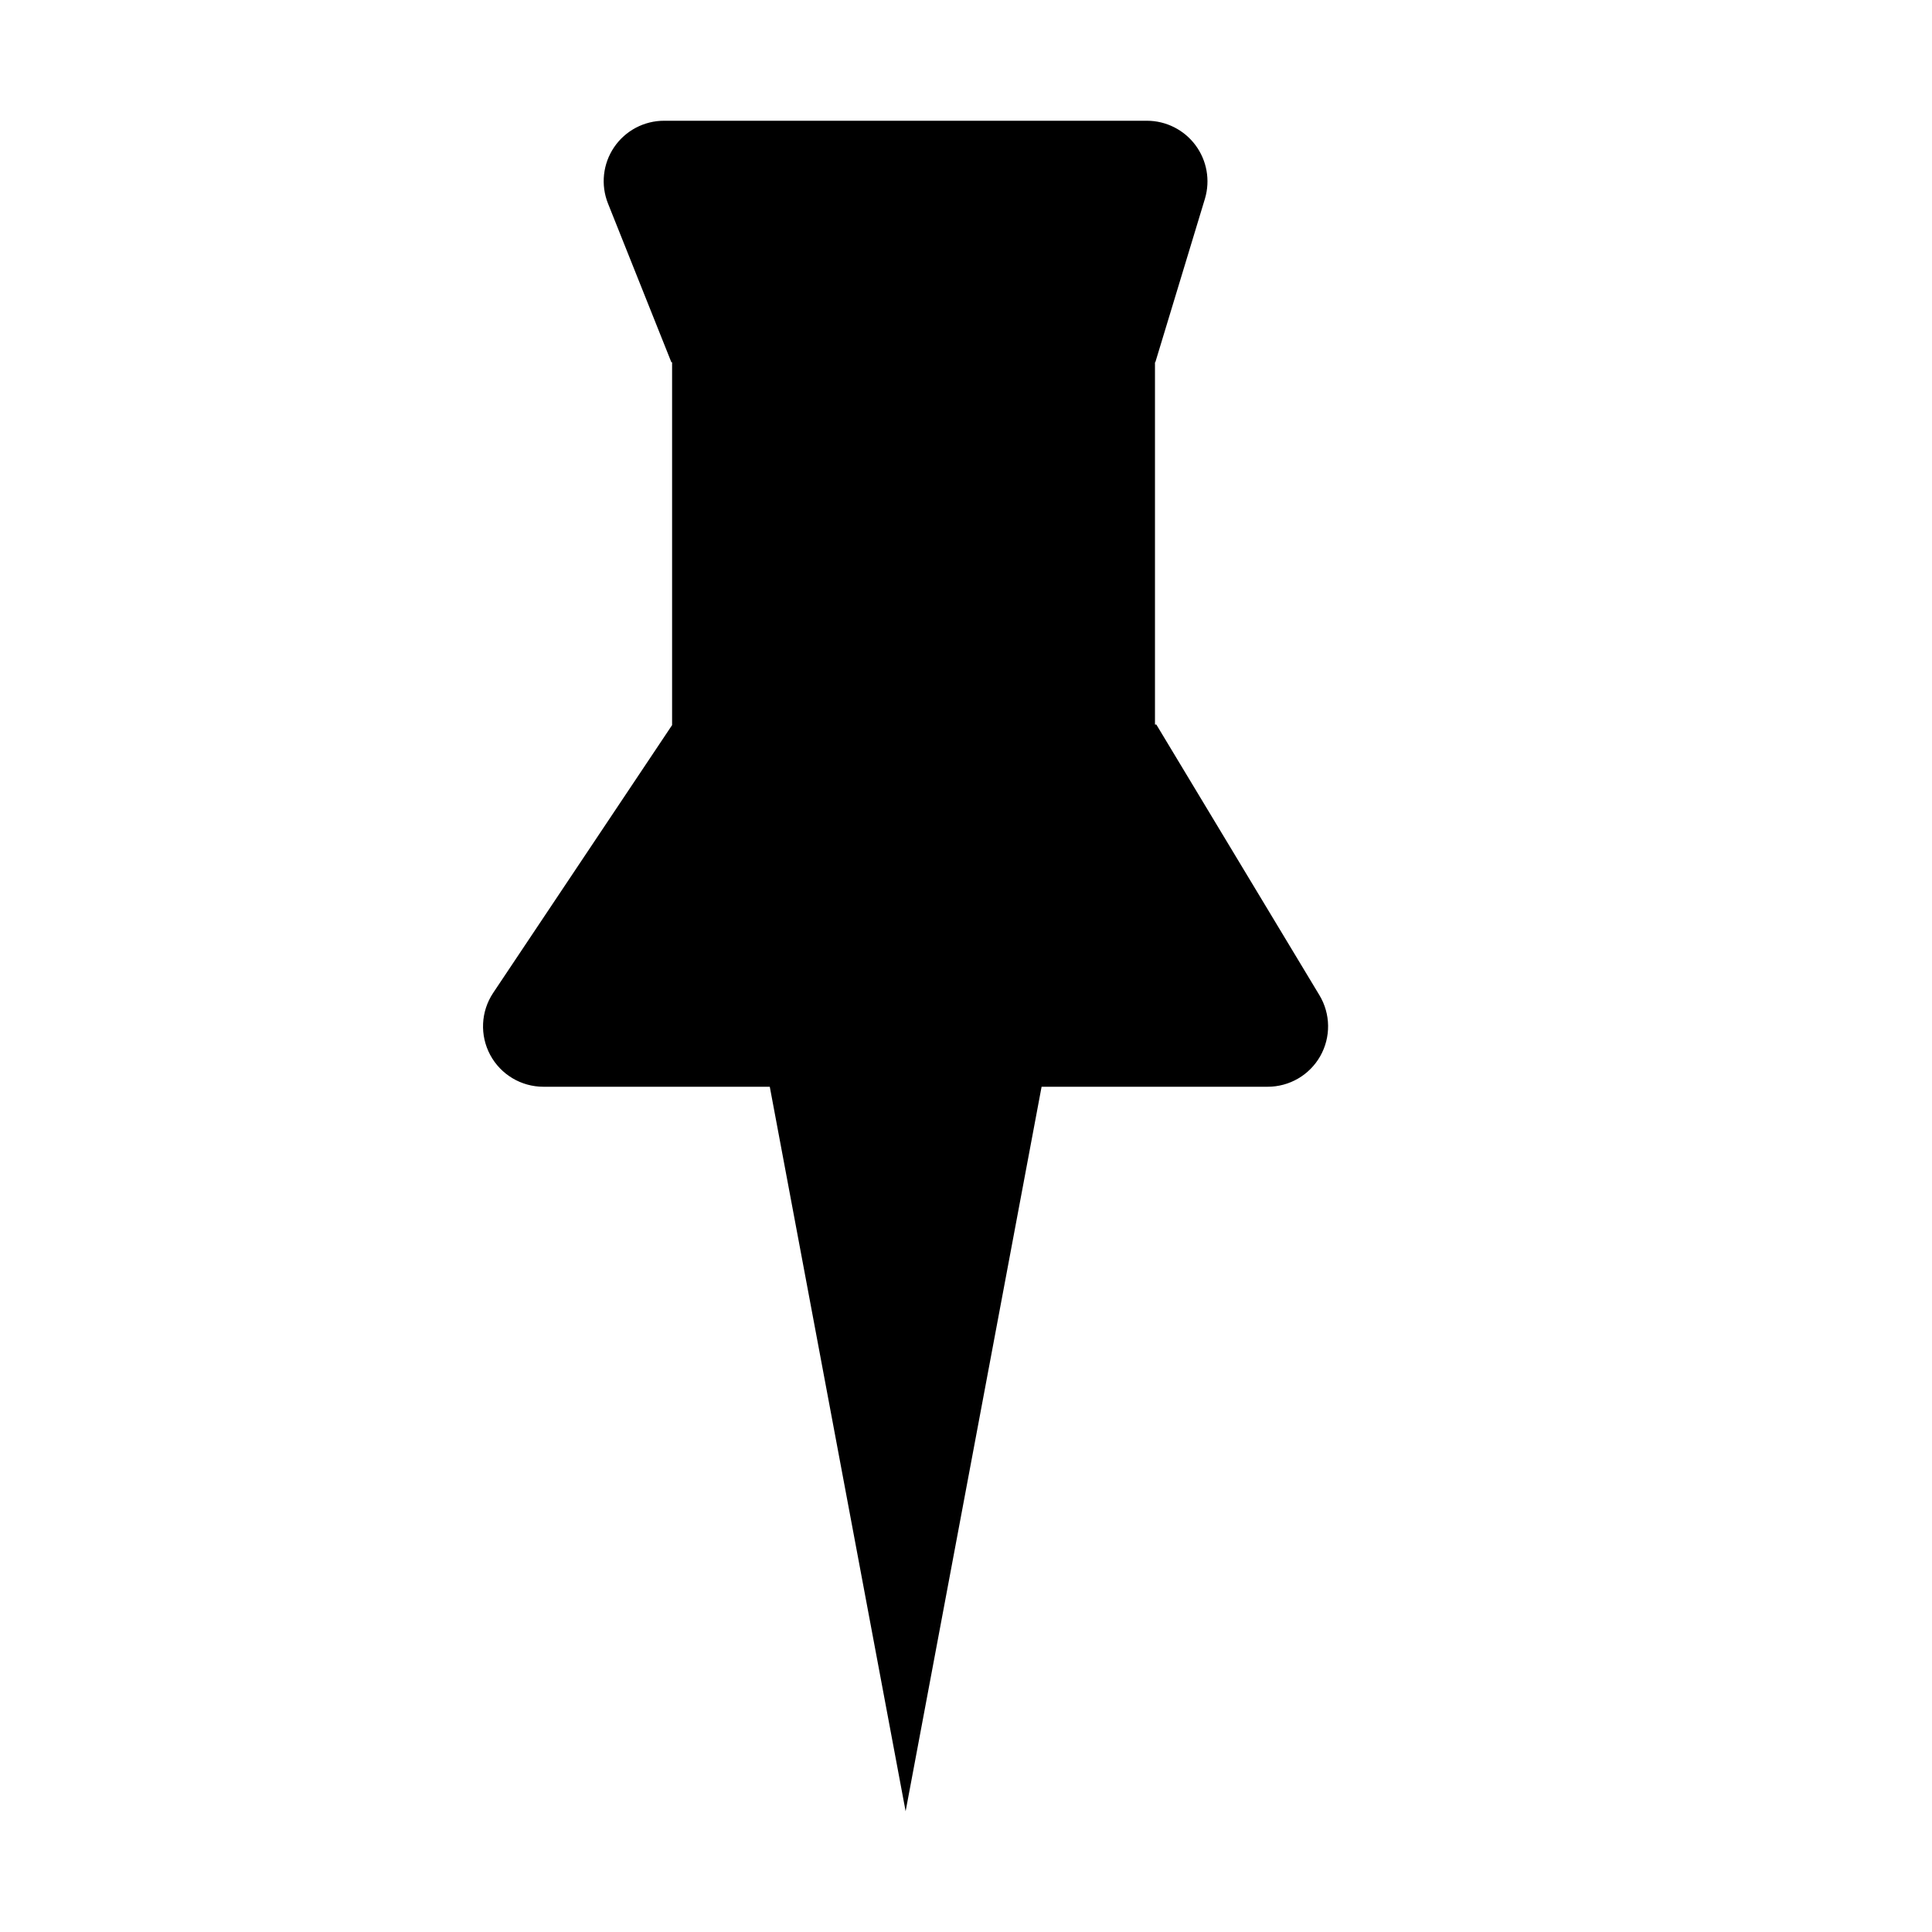
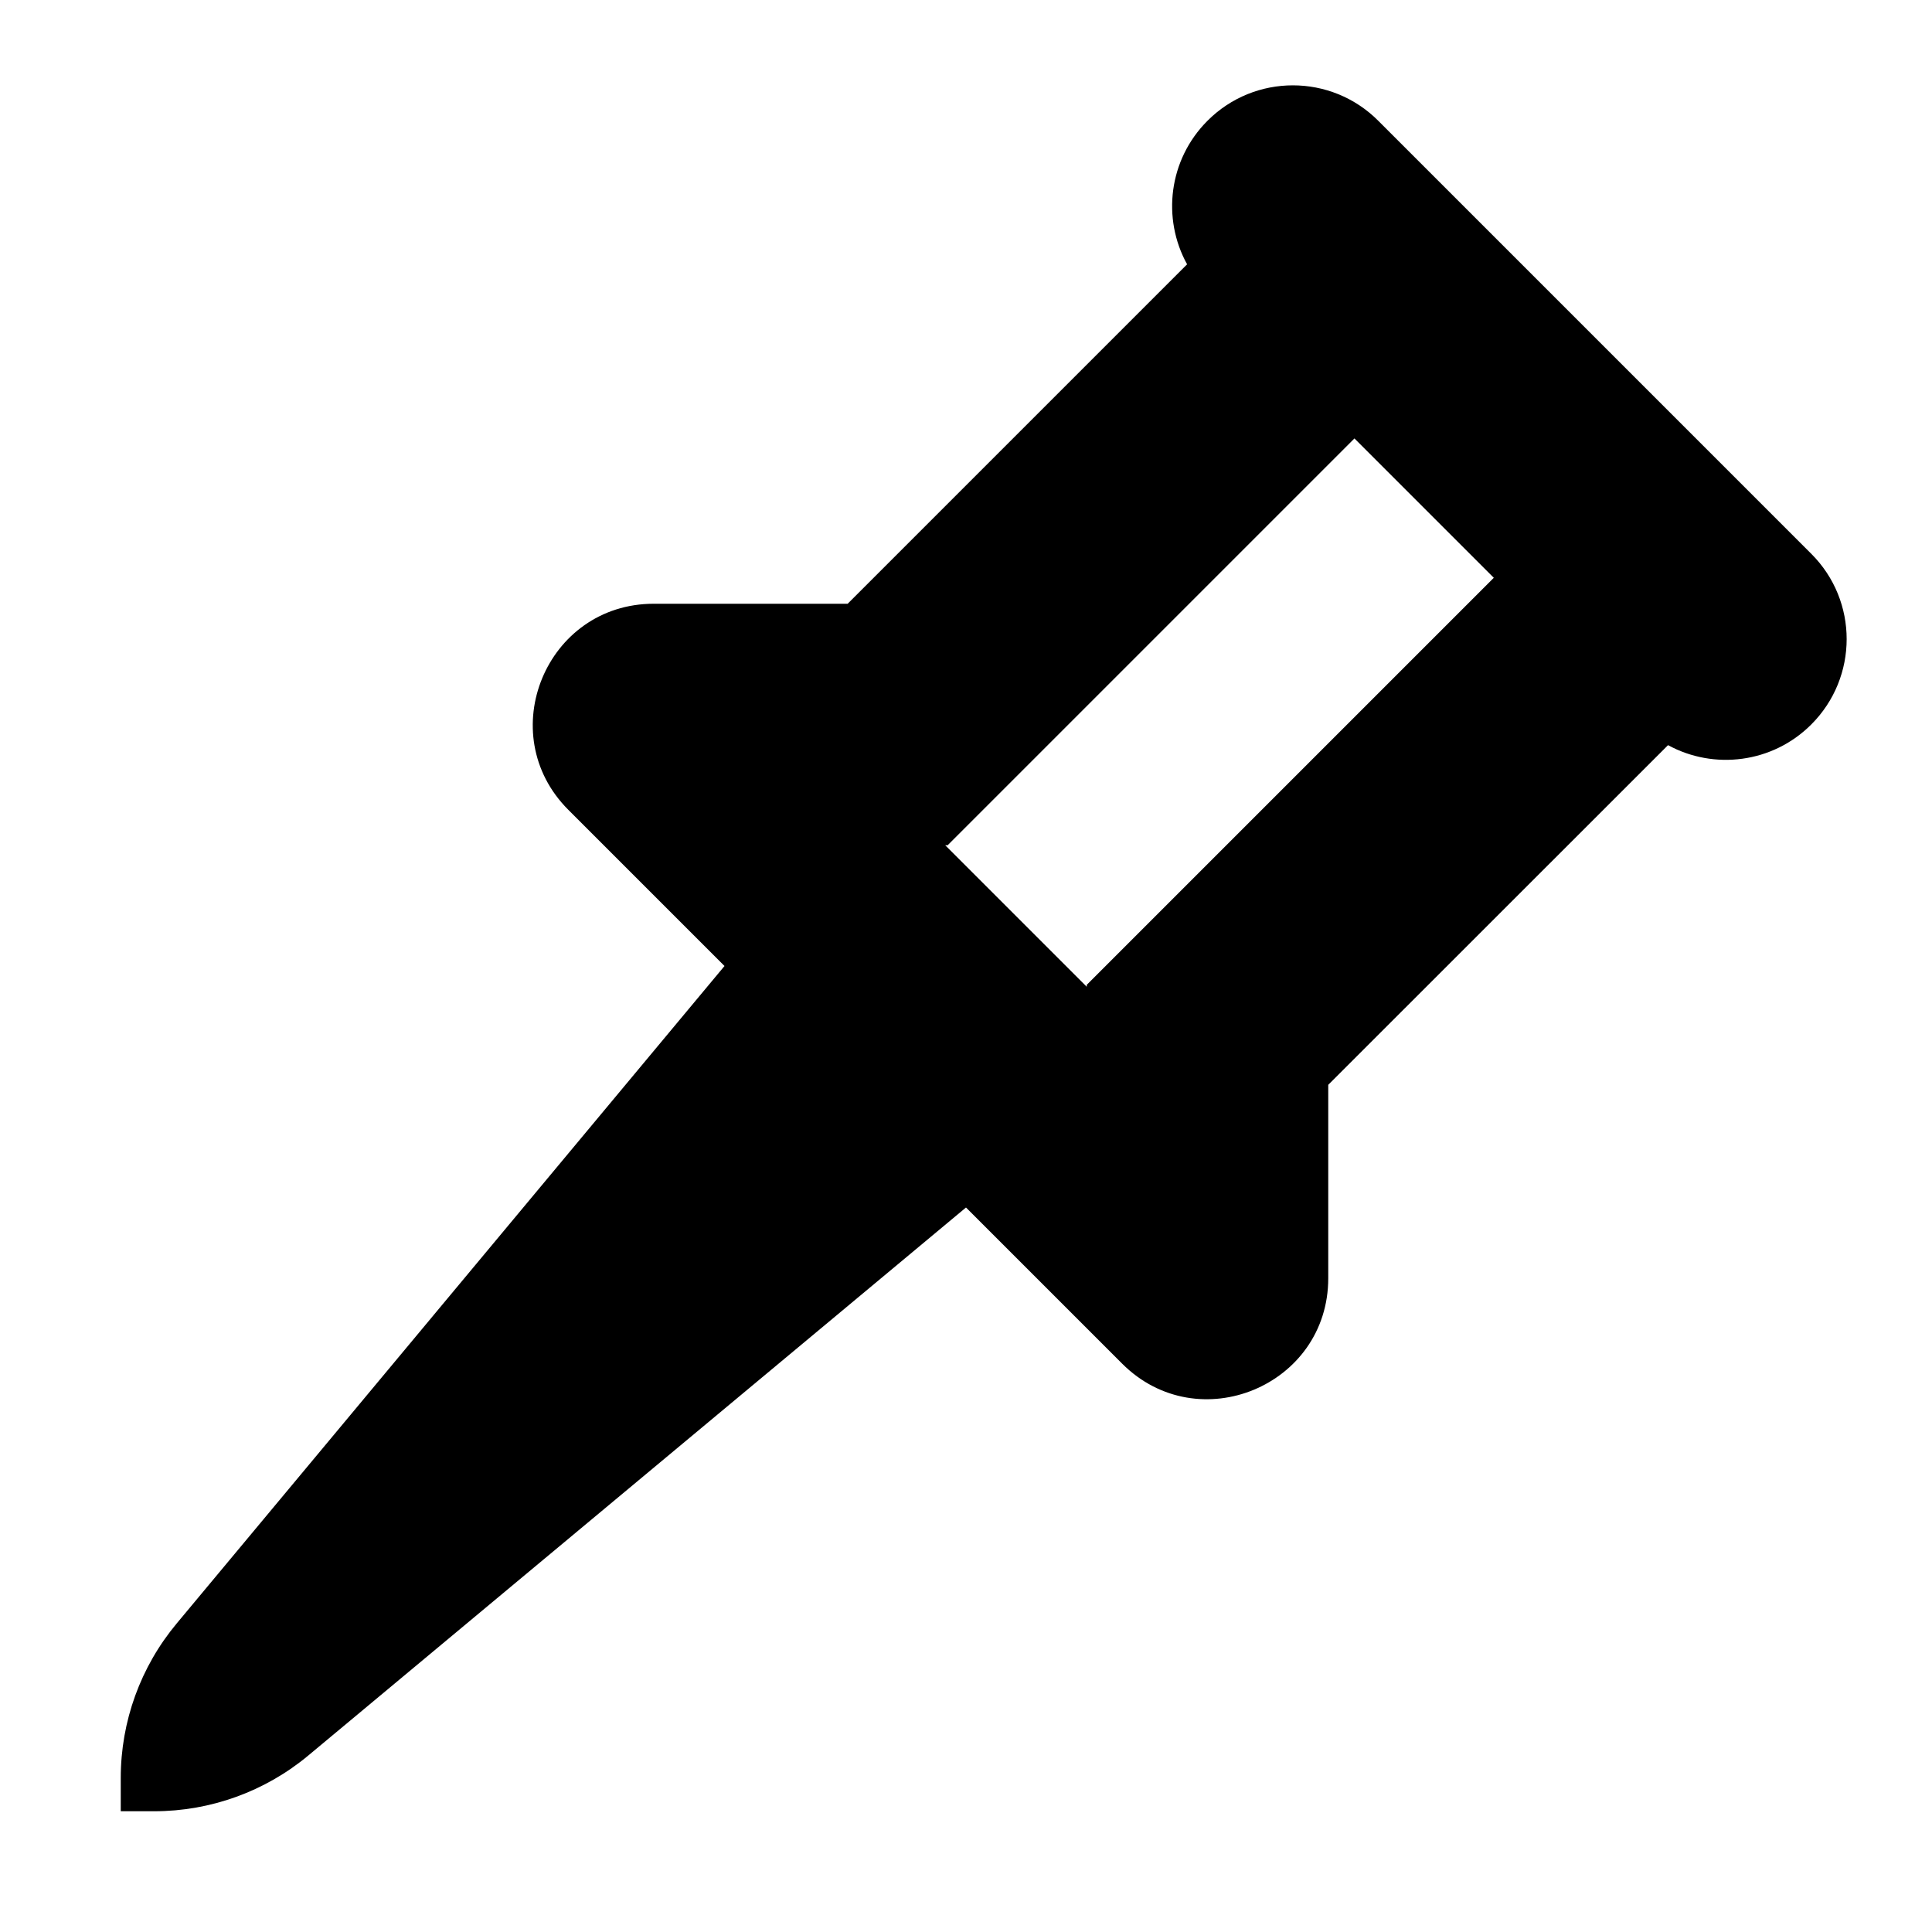
<svg xmlns="http://www.w3.org/2000/svg" width="16" height="16" viewBox="0 0 16 16">
-   <path d="M6.375 9H4.501a.5.5 0 0 1-.417-.777l1.482-2.218V3H5.56l-.525-1.315A.5.5 0 0 1 5.501 1h3.998a.502.502 0 0 1 .48.645L9.568 3h-.003v3h.011l1.351 2.242a.5.5 0 0 1-.43.758H8.626L7.5 15 6.375 9z" id="a" />
+   <path fill="#000000" fill-rule="evenodd" d="M15,4.586 C15.391,4.976 15.391,5.609 15,6 C14.679,6.321 14.193,6.378 13.814,6.171 L11,8.984 L11,10.586 C11,11.477 9.923,11.923 9.293,11.293 L8,10 L2.556,14.536 C2.197,14.836 1.744,15 1.276,15 L1,15 L1,14.724 C1,14.256 1.164,13.803 1.464,13.444 L6,8 L4.707,6.707 C4.077,6.077 4.523,5 5.414,5 L7.02,5 L9.831,2.189 C9.621,1.809 9.678,1.322 10,1 C10.39,0.609 11.024,0.609 11.414,1 L15,4.586 Z M7.848,7 L11.217,3.631 L12.371,4.785 L9,8.156 L9,8.172 L7.828,7 L7.848,7 Z" />
</svg>
